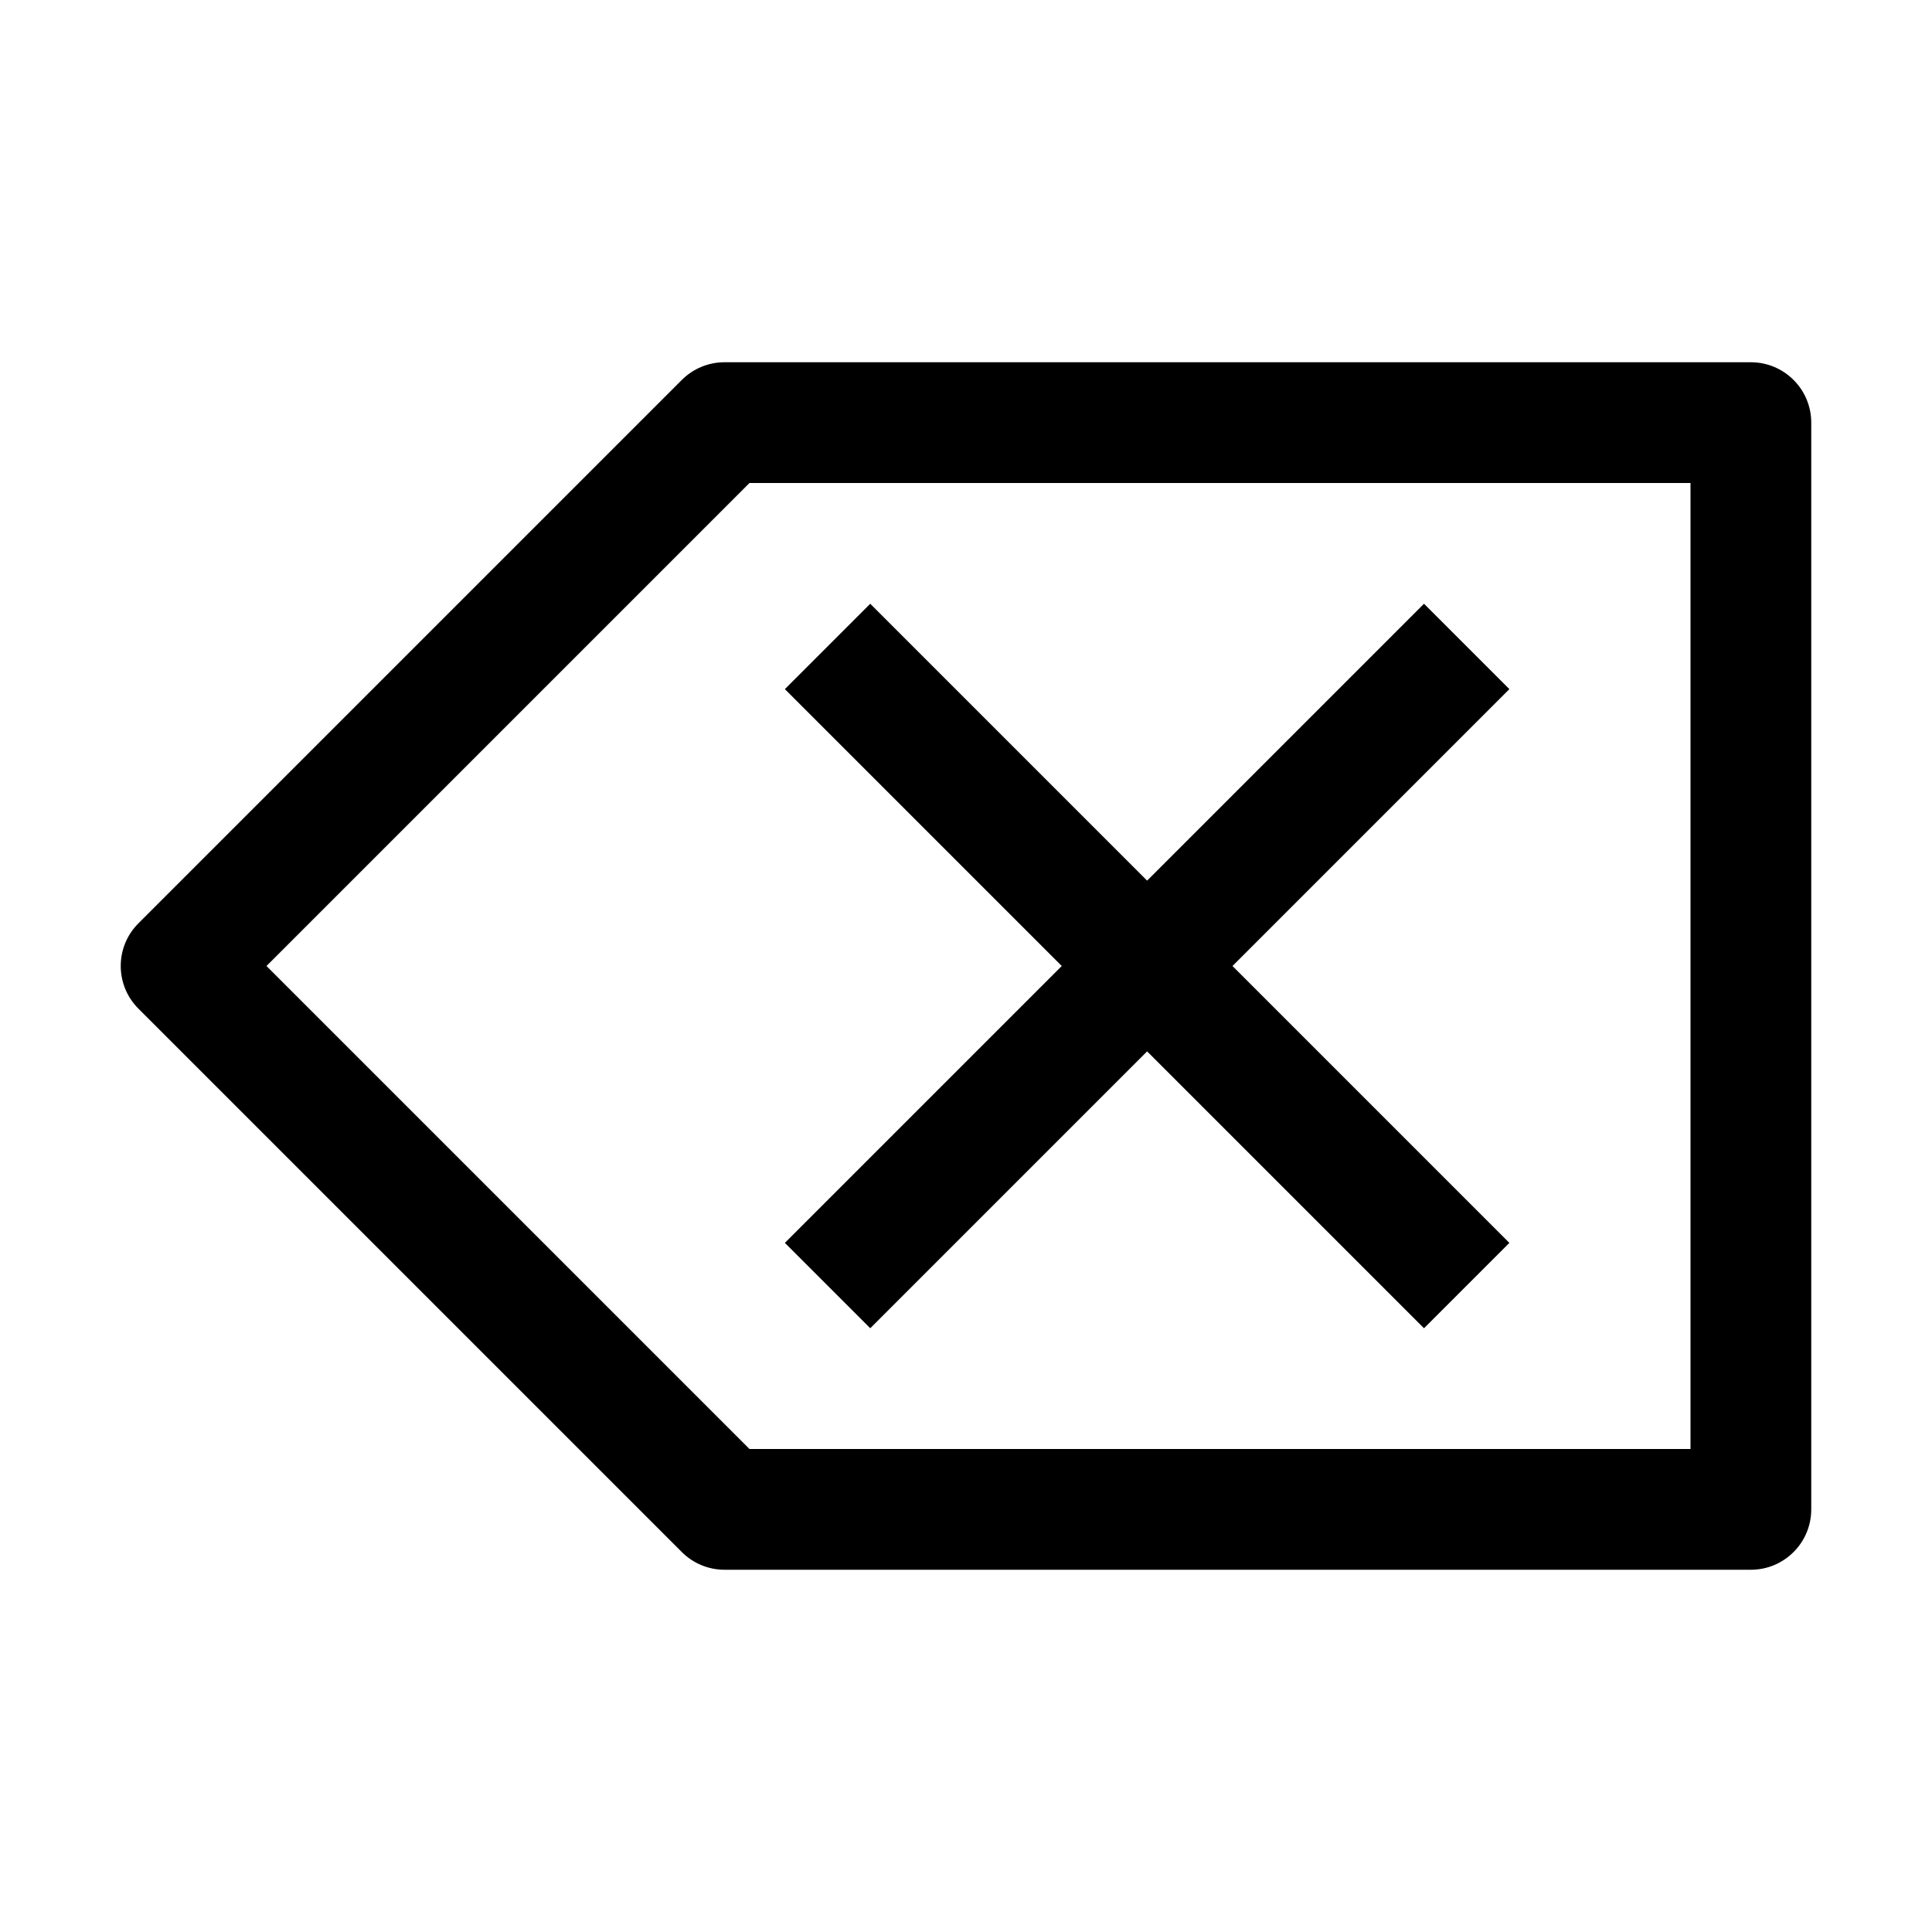
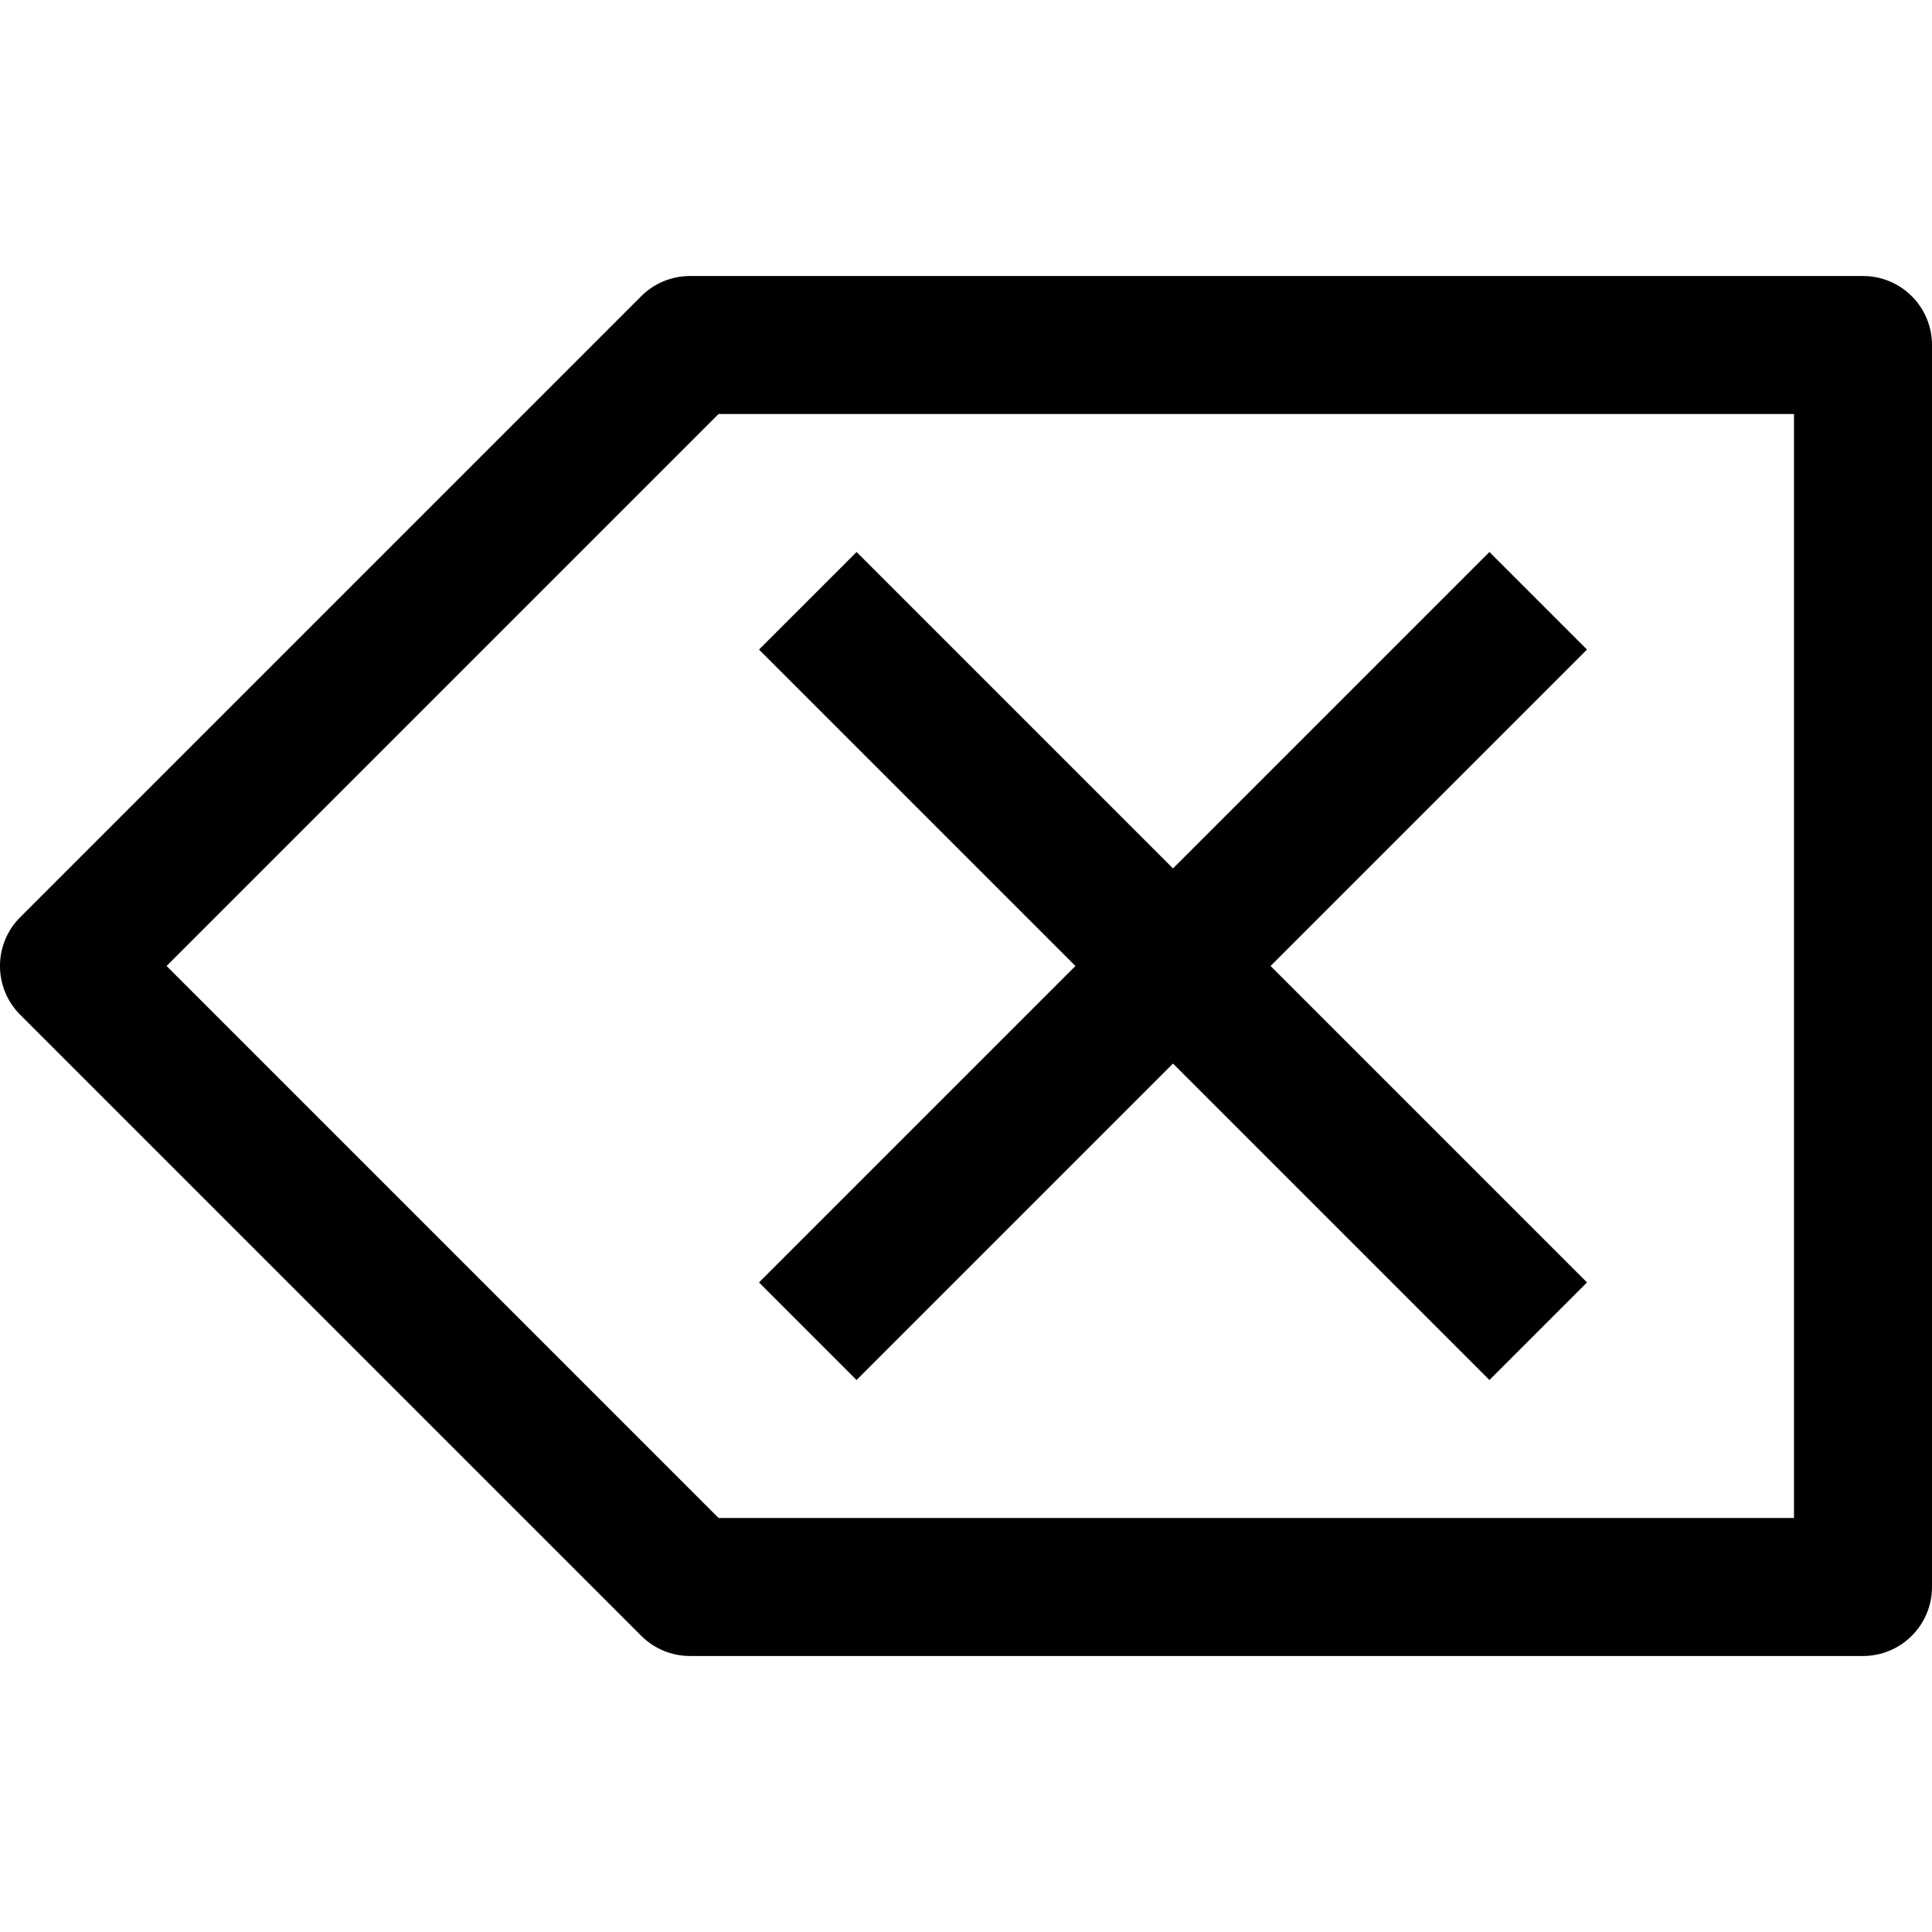
- <svg xmlns="http://www.w3.org/2000/svg" id="icon" width="32" height="32" viewBox="0 0 32 32">
+ <svg xmlns="http://www.w3.org/2000/svg" id="icon" width="32" height="32" viewBox="2 2 28 28">
  <defs>
    <style>
      .cls-1 {
        fill: none;
      }
    </style>
  </defs>
  <path d="m29,26H12c-.265,0-.519-.105-.707-.293L2.293,16.707c-.391-.391-.391-1.024,0-1.414L11.293,6.293c.188-.188.442-.293.707-.293h17c.552,0,1,.448,1,1v18c0,.552-.448,1-1,1Zm-16.586-2h15.586V8h-15.586l-8,8,8,8Z" />
  <polygon points="20.414 16 25 11.414 23.586 10 19 14.586 14.414 10 13 11.414 17.586 16 13 20.586 14.414 22 19 17.414 23.586 22 25 20.586 20.414 16" />
  <rect id="_Transparent_Rectangle_" data-name="&amp;lt;Transparent Rectangle&amp;gt;" class="cls-1" width="32" height="32" />
</svg>
